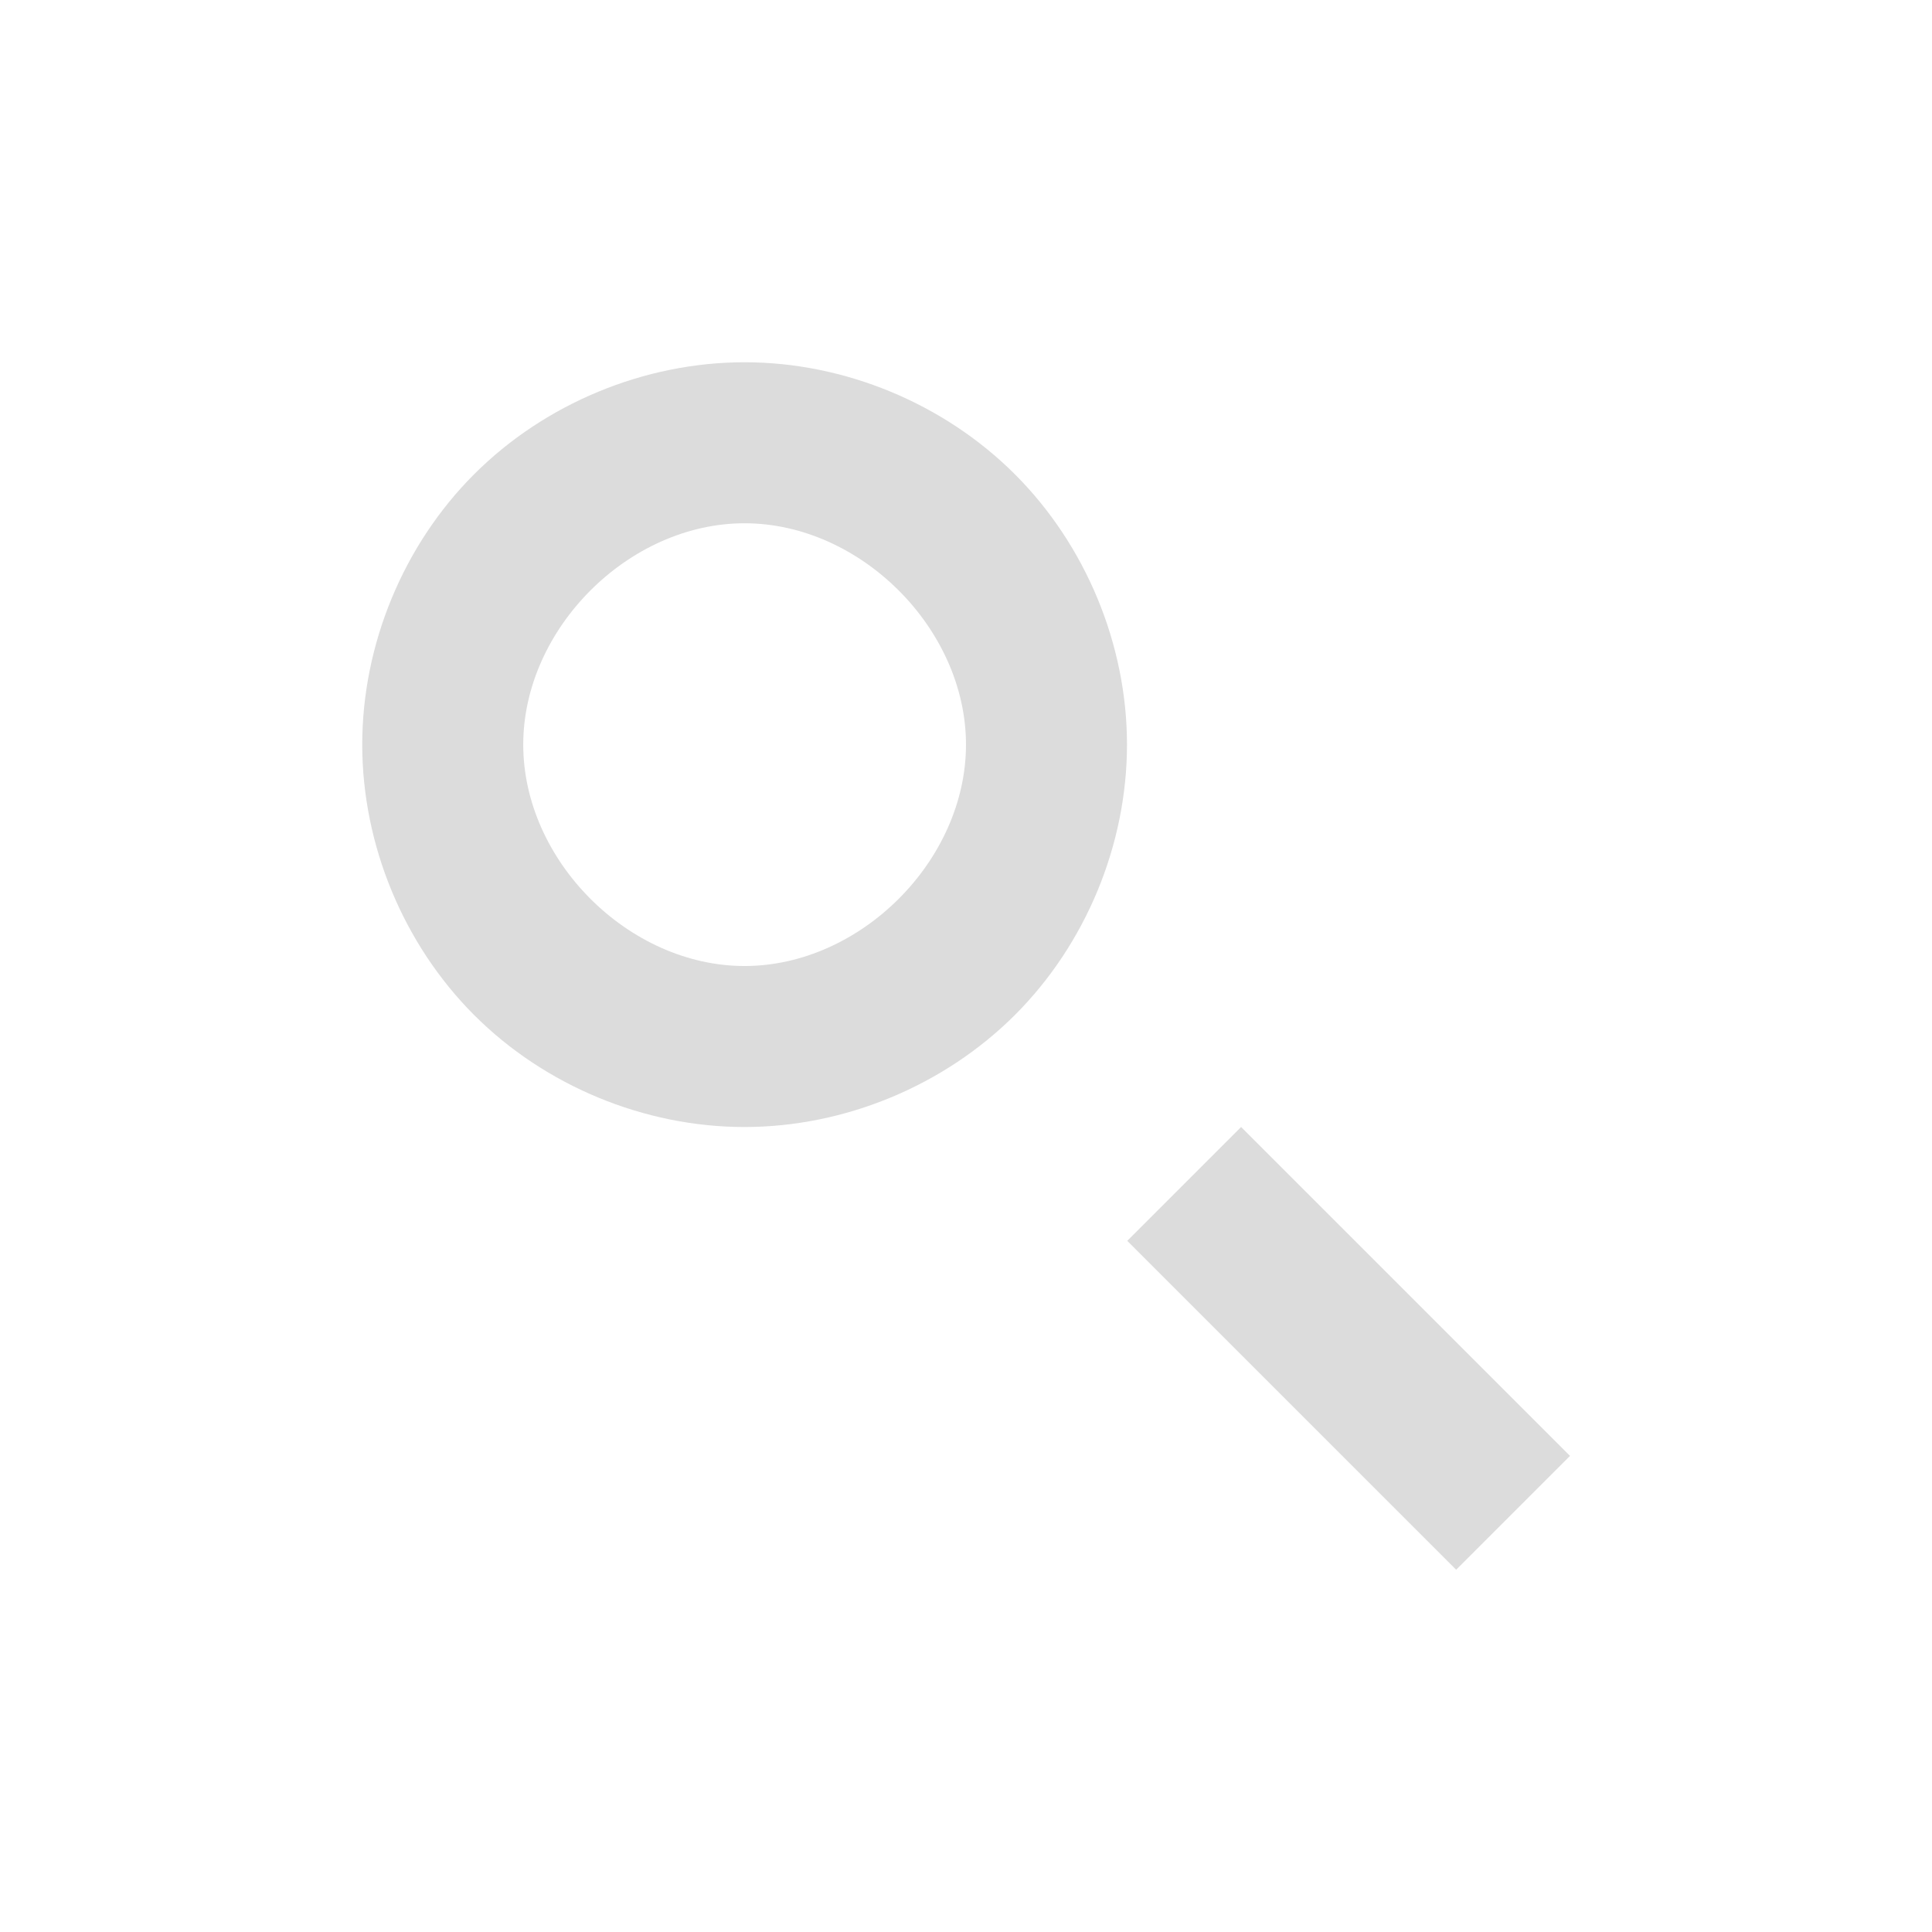
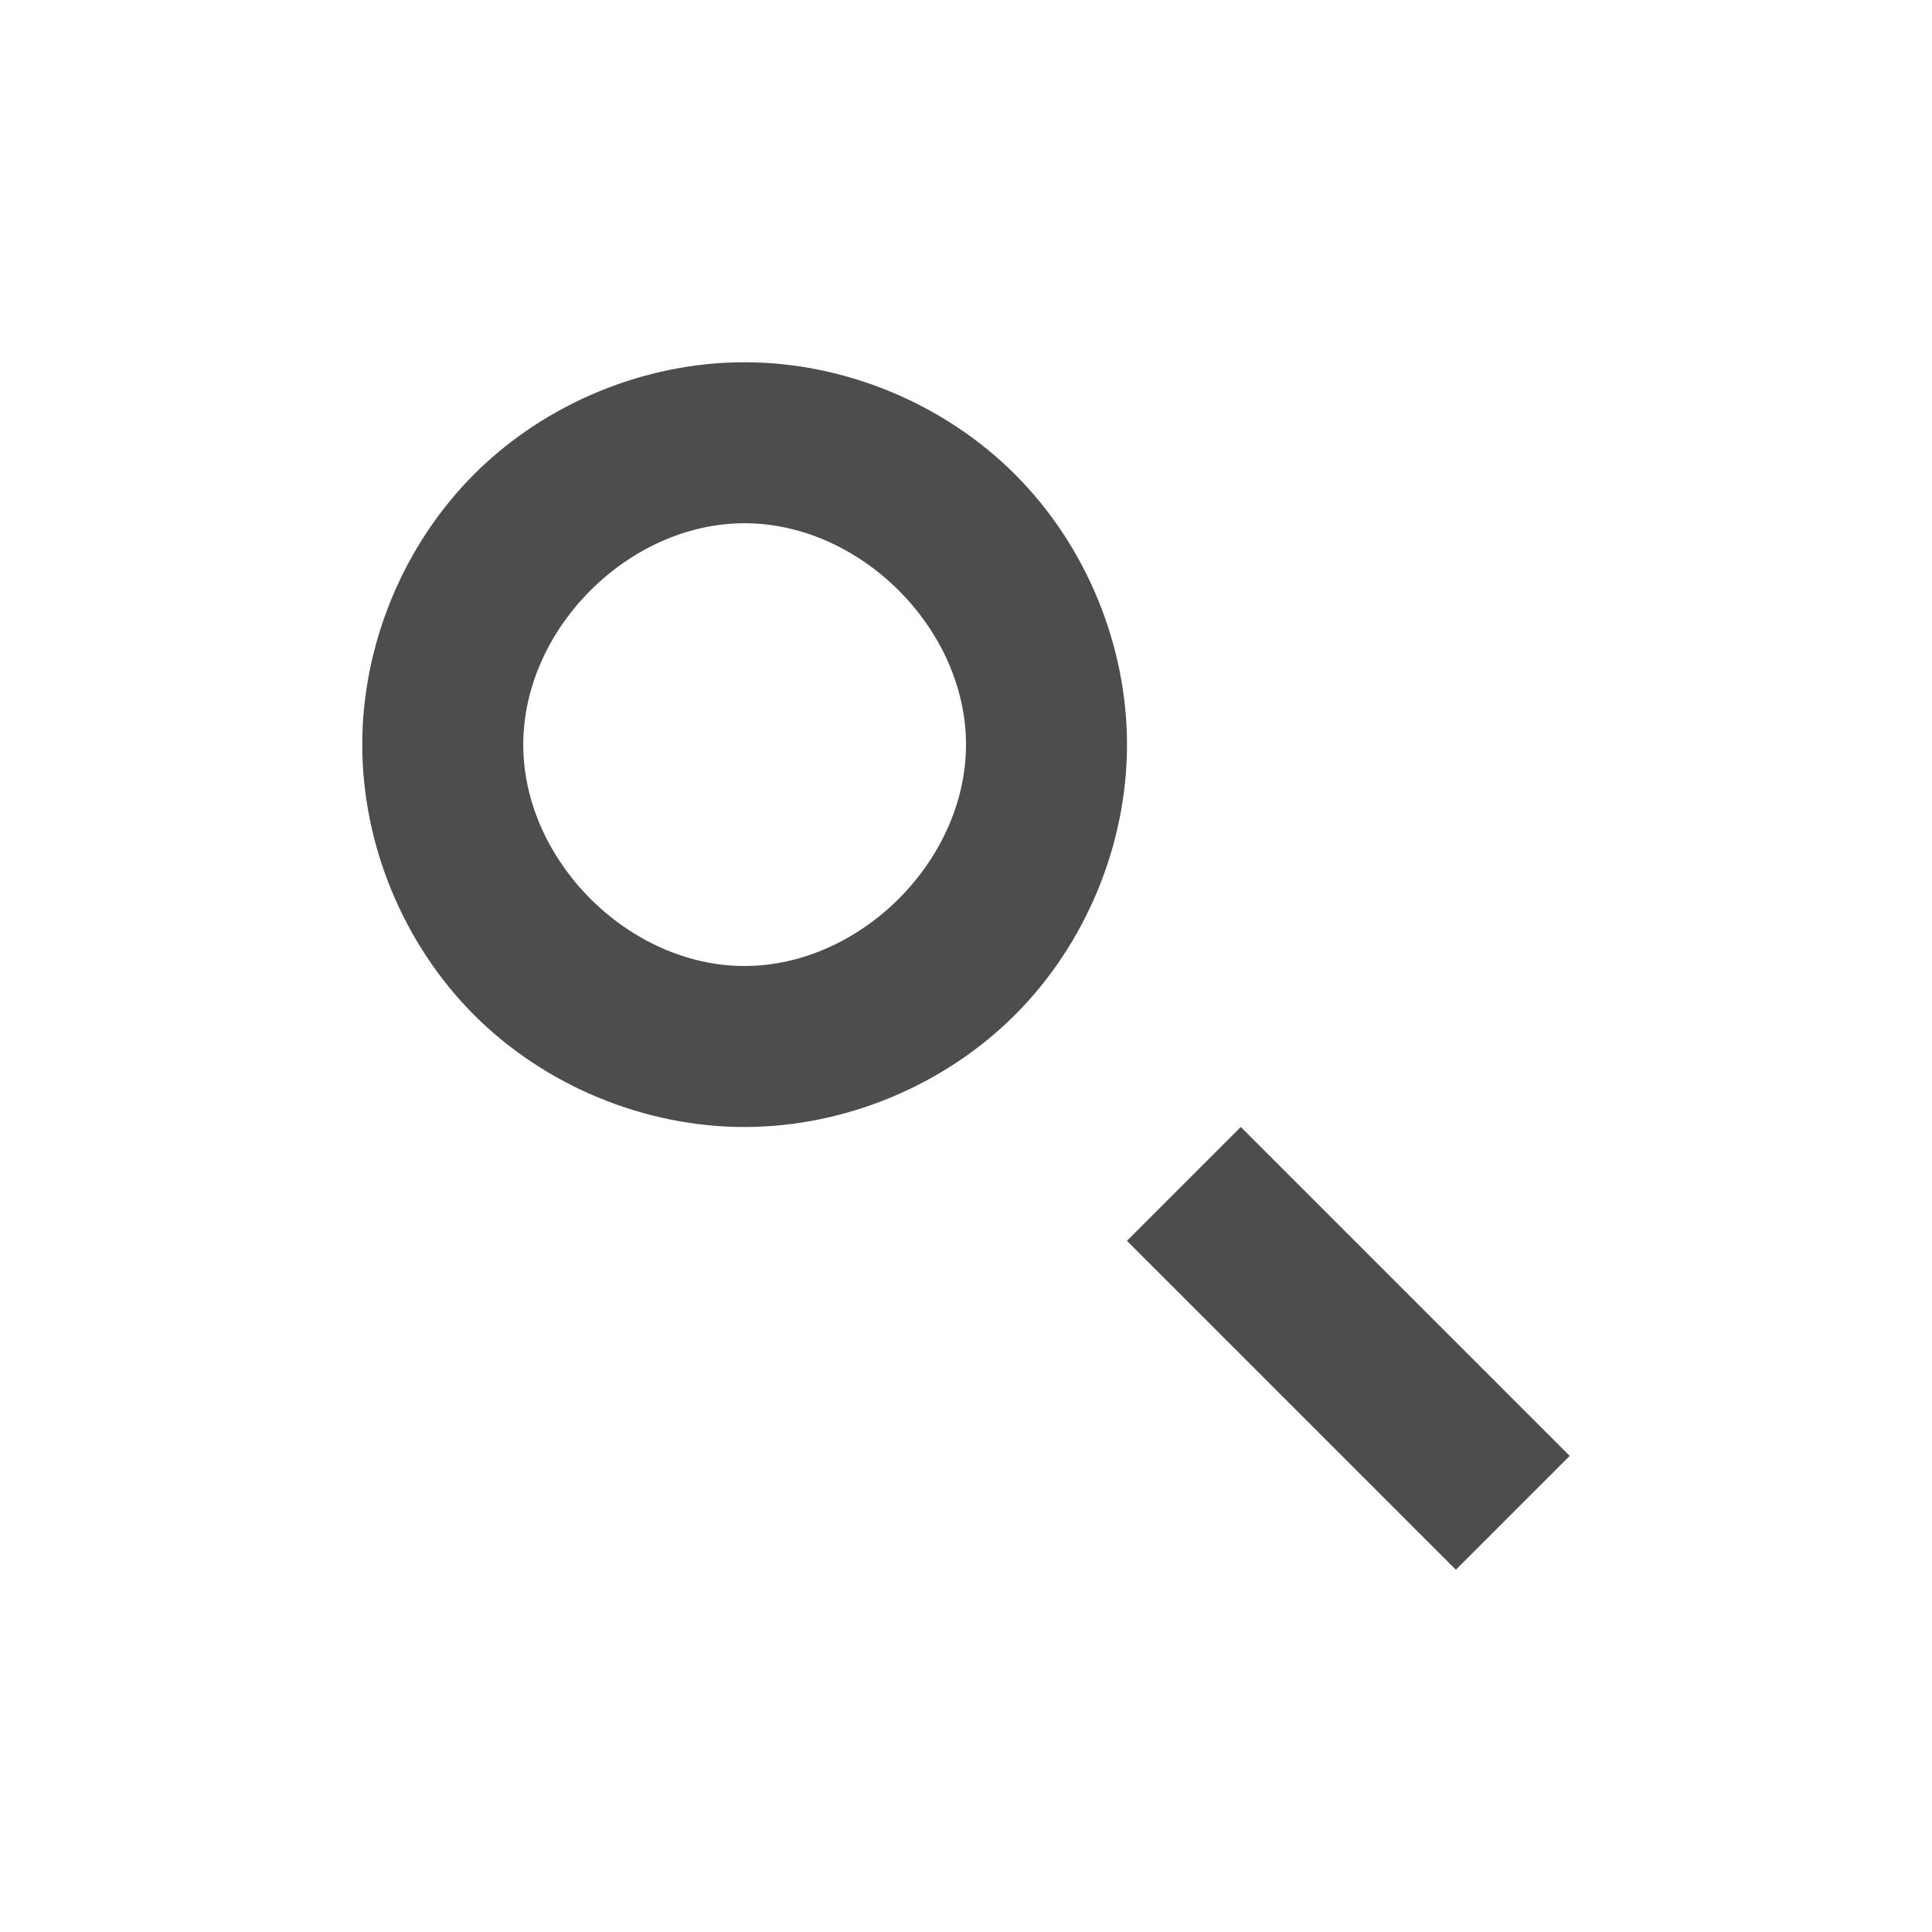
- <svg xmlns="http://www.w3.org/2000/svg" version="1.1" id="svg3225" x="0px" y="0px" width="48px" height="48px" viewBox="0 0 48 48" enable-background="new 0 0 48 48" xml:space="preserve">
+ <svg xmlns="http://www.w3.org/2000/svg" width="48" height="48" id="svg3225" version="1.1">
+   <defs id="defs3227" />
  <g id="layer1" transform="translate(-441.7143,-456.9336)">
-     <rect id="rect3274" x="450.714" y="465.934" fill="none" width="30" height="30" />
-     <rect id="rect3276" x="450.714" y="465.934" fill="none" width="19" height="19" />
-     <path id="path3296" fill="#DCDCDC" d="M460.21,465.934c-2.487,0-4.959,1.025-6.717,2.783s-2.779,4.23-2.779,6.717   s1.022,4.958,2.779,6.717s4.23,2.783,6.717,2.783s4.959-1.025,6.719-2.783s2.785-4.23,2.785-6.717s-1.025-4.958-2.785-6.717   S462.698,465.933,460.21,465.934z M460.212,469.934c2.88,0,5.502,2.62,5.502,5.5s-2.622,5.5-5.502,5.5s-5.498-2.62-5.498-5.5   S457.332,469.934,460.212,469.934z" />
-     <path id="path3298" fill="none" d="   M462.214,482.934c0,1.047-0.954,2-2.001,2c-1.047,0-1.999-0.953-1.999-2s0.952-2,1.999-2S462.214,481.886,462.214,482.934z" />
-     <rect id="rect3302" x="473.214" y="484.655" transform="matrix(-0.7071 0.7071 -0.7071 -0.7071 1158.03 501.1951)" fill="#DCDCDC" width="4" height="11.557" />
+     <rect y="465.934" x="450.714" height="30" width="30" id="rect3274" style="fill:none;fill-opacity:1;fill-rule:evenodd;stroke:none" />
+     <rect y="465.934" x="450.714" height="19" width="19" id="rect3276" style="fill:none;fill-opacity:1;fill-rule:evenodd;stroke:none" />
+     <path style="fill:#4d4d4d;fill-opacity:1;fill-rule:evenodd;stroke:none" d="M 18.496 9 C 16.009 9 13.537 10.025 11.779 11.783 C 10.022 13.542 9 16.013 9 18.5 C 9 20.987 10.022 23.458 11.779 25.217 C 13.537 26.975 16.009 28 18.496 28 C 20.983 28 23.455 26.975 25.215 25.217 C 26.975 23.458 28 20.987 28 18.5 C 28 16.013 26.975 13.542 25.215 11.783 C 23.455 10.025 20.983 9 18.496 9 z M 18.498 13 C 21.378 13 24 15.62 24 18.5 C 24 21.38 21.378 24 18.498 24 C 15.618 24 13 21.38 13 18.5 C 13 15.62 15.618 13 18.498 13 z " transform="translate(441.7143,456.9336)" id="path3296" />
+     <path d="m 462.214,482.934 c 0,1.047 -0.954,2 -2.001,2 -1.047,-6e-5 -1.999,-0.953 -1.999,-2 0,-1.047 0.952,-2 1.999,-2 1.047,-6e-5 2.001,0.953 2.001,2 z" id="path3298" style="fill:none;fill-opacity:1;fill-rule:evenodd;stroke:none" />
+     <rect style="fill:#4d4d4d;fill-opacity:1;fill-rule:evenodd;stroke:none" id="rect3302" width="4" height="11.557" x="-12.762" y="677.037" transform="matrix(0.7071068,-0.7071068,0.7071068,0.7071068,0,0)" />
  </g>
</svg>
